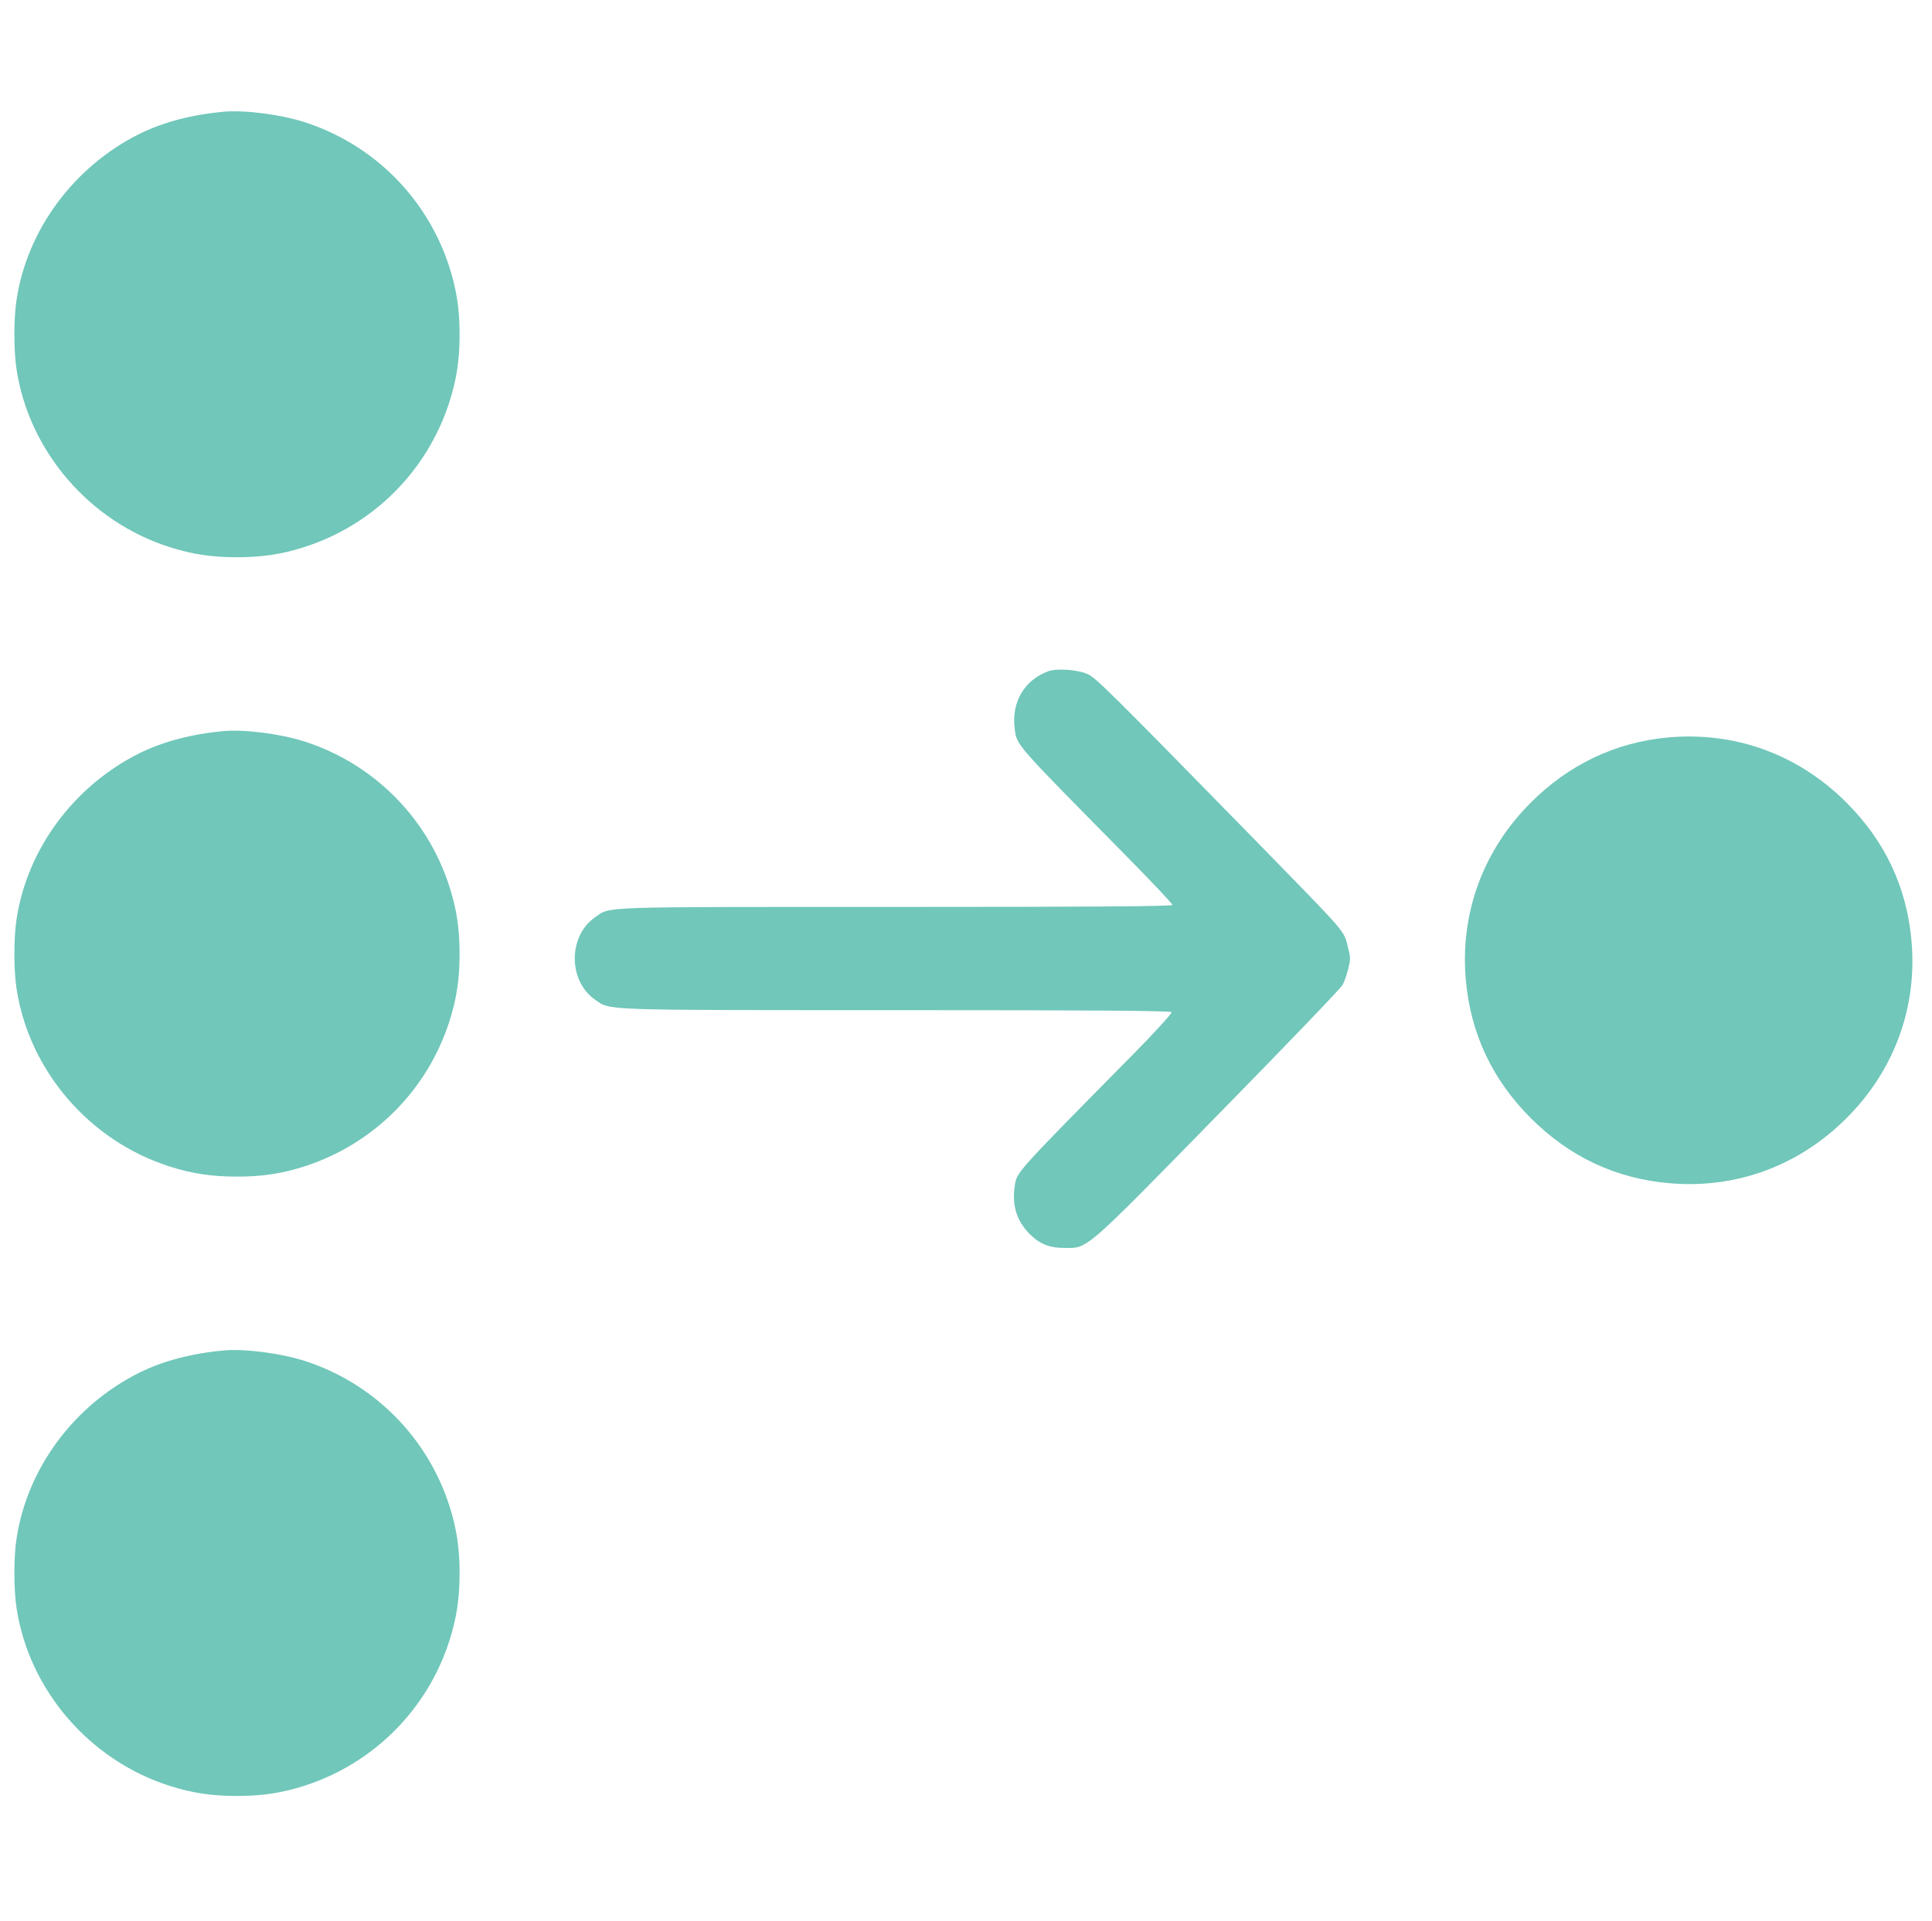
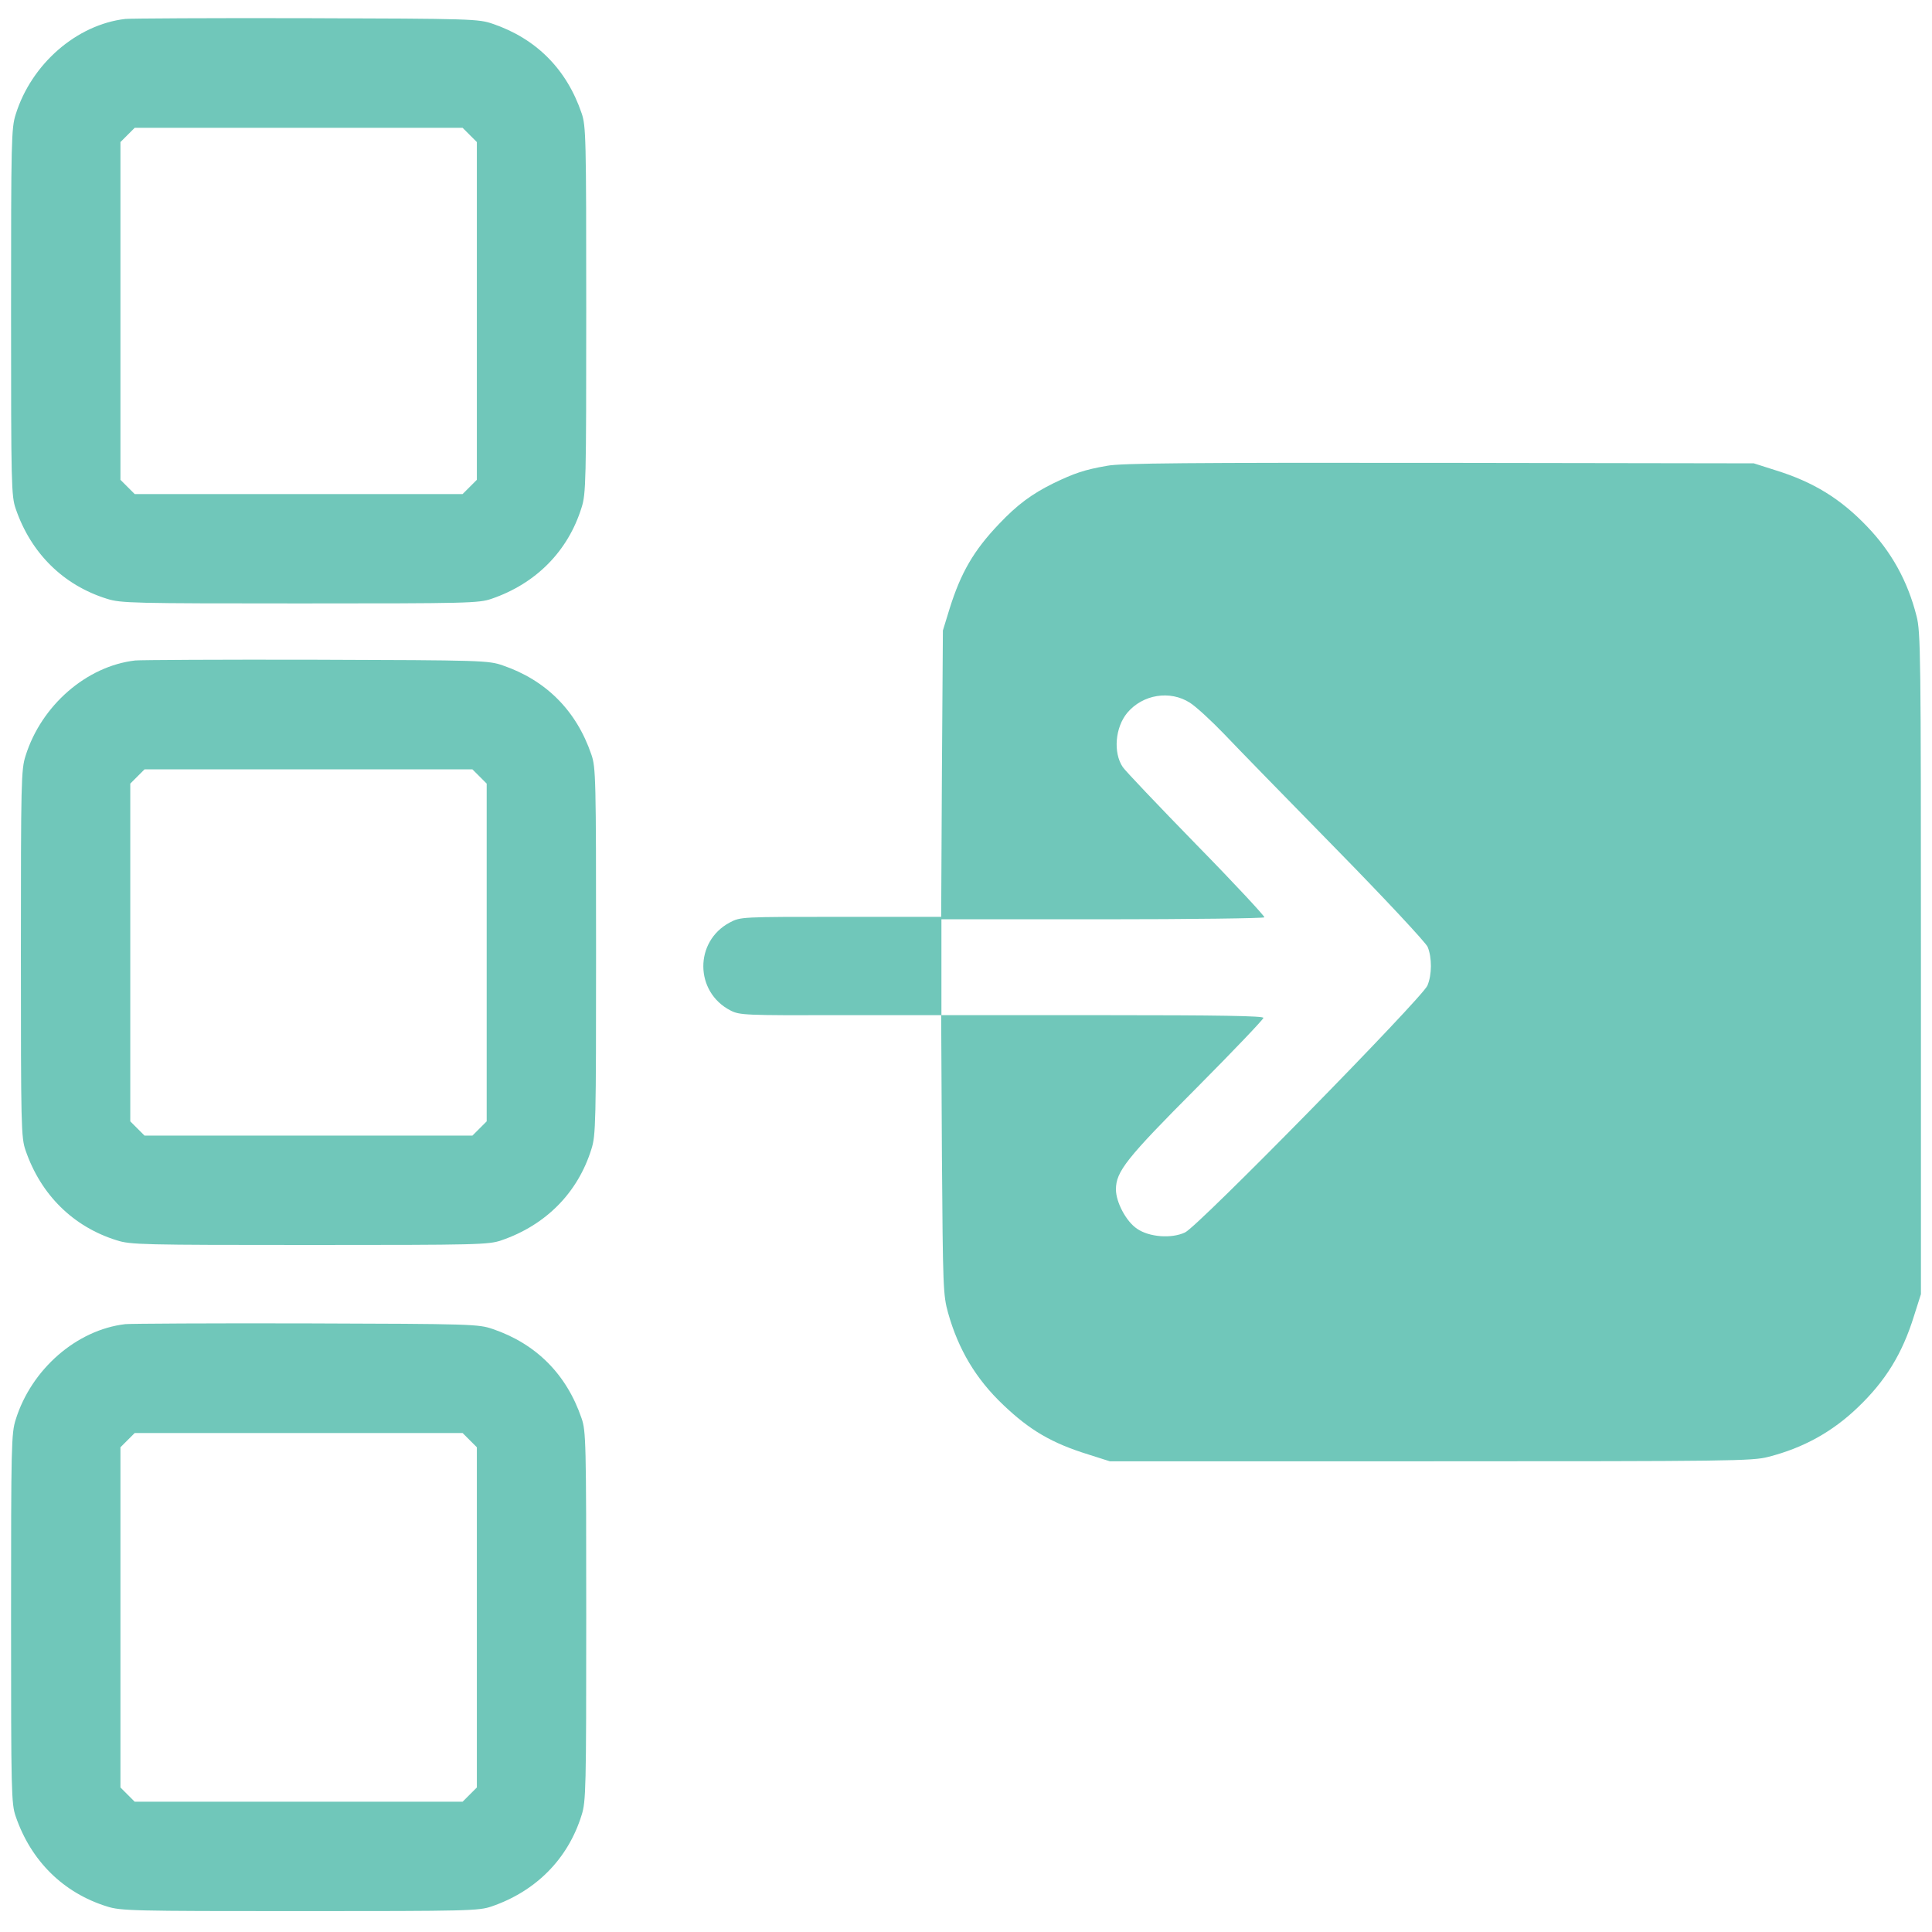
- <svg xmlns="http://www.w3.org/2000/svg" version="1.0" width="1048pt" height="1042pt" viewBox="0 0 1048 1042" preserveAspectRatio="xMidYMid meet">
-   <g transform="translate(0,1042) scale(0.1,-0.1)" fill="#70C7BA" stroke="none">
-     <path d="M1215 9814 c-176 -16 -331 -57 -460 -121 -354 -177 -607 -518 -665 -898 -16 -102 -16 -278 0 -380 68 -444 396 -825 830 -963 122 -39 228 -55 365 -55 137 0 243 16 365 55 375 120 668 413 788 788 39 122 55 228 55 365 0 137 -16 243 -55 365 -120 375 -413 668 -788 788 -129 41 -323 66 -435 56z" />
-     <path d="M5685 6778 c-129 -48 -199 -168 -181 -310 12 -92 -6 -72 598 -684 142 -144 258 -267 258 -273 0 -8 -409 -11 -1502 -11 -1641 0 -1543 3 -1630 -56 -147 -102 -147 -346 1 -448 84 -58 16 -56 1633 -56 1039 0 1489 -3 1493 -11 4 -5 -85 -103 -197 -217 -663 -672 -642 -649 -654 -729 -15 -101 11 -185 78 -254 56 -57 108 -79 194 -79 127 0 100 -24 833 725 363 370 666 686 674 702 9 16 22 54 30 86 13 51 13 63 0 114 -26 100 10 58 -502 583 -787 804 -864 881 -911 903 -52 24 -169 33 -215 15z" />
-     <path d="M1215 6454 c-176 -16 -331 -57 -460 -121 -354 -177 -607 -518 -665 -898 -16 -102 -16 -278 0 -380 68 -444 396 -825 830 -963 122 -39 228 -55 365 -55 137 0 243 16 365 55 375 120 668 413 788 788 39 122 55 228 55 365 0 137 -16 243 -55 365 -120 375 -413 668 -788 788 -129 41 -323 66 -435 56z" />
-     <path d="M9045 6419 c-281 -26 -536 -147 -741 -353 -259 -258 -384 -600 -353 -959 25 -292 143 -543 353 -753 210 -210 461 -328 753 -353 359 -31 701 94 959 353 259 258 384 600 353 959 -25 292 -143 543 -353 753 -262 262 -605 387 -971 353z" />
-     <path d="M1215 3094 c-176 -16 -331 -57 -460 -121 -354 -177 -607 -518 -665 -898 -16 -102 -16 -278 0 -380 68 -444 396 -825 830 -963 122 -39 228 -55 365 -55 137 0 243 16 365 55 375 120 668 413 788 788 39 122 55 228 55 365 0 137 -16 243 -55 365 -120 375 -413 668 -788 788 -129 41 -323 66 -435 56z" />
+ <svg xmlns="http://www.w3.org/2000/svg" version="1.0" width="786pt" height="786pt" viewBox="0 0 786 786" preserveAspectRatio="xMidYMid meet">
+   <g transform="translate(0,786) scale(0.1,-0.1)" fill="#70C7BA" stroke="none">
+     <path d="M510 7783 c-198 -23 -382 -183 -446 -388 -18 -56 -19 -105 -19 -805 0 -704 1 -748 19 -800 62 -181 194 -311 371 -366 56 -18 104 -19 785 -19 685 0 728 1 780 19 181 62 311 194 366 371 18 56 19 105 19 805 0 704 -1 748 -19 800 -61 179 -185 303 -361 363 -58 20 -82 21 -760 23 -385 1 -716 -1 -735 -3z m1401 -472 l29 -29 0 -687 0 -687 -29 -29 -29 -29 -667 0 -667 0 -29 29 -29 29 0 687 0 687 29 29 29 29 667 0 667 0 29 -29z" />
+     <path d="M4504 5965 c-92 -16 -133 -30 -218 -71 -89 -44 -147 -87 -222 -166 -103 -108 -155 -198 -201 -345 l-27 -88 -4 -582 -3 -583 -408 0 c-408 0 -408 0 -452 -23 -145 -77 -143 -283 3 -358 37 -19 58 -20 448 -19 l409 0 3 -567 c4 -544 5 -571 25 -644 42 -149 113 -269 225 -375 108 -103 197 -155 345 -201 l88 -28 1305 0 c1219 0 1310 1 1374 18 142 36 261 102 364 201 113 108 181 218 229 373 l28 88 0 1345 c0 1257 -1 1350 -18 1414 -36 142 -102 261 -201 364 -108 113 -218 181 -373 229 l-88 28 -1280 2 c-1018 1 -1295 -1 -1351 -12z m337 -964 c24 -15 87 -73 139 -127 51 -54 256 -264 454 -466 202 -206 365 -381 374 -400 18 -43 18 -114 -1 -158 -23 -52 -934 -981 -986 -1004 -55 -26 -146 -19 -195 15 -44 29 -86 108 -86 160 0 73 43 127 328 413 149 150 272 279 272 285 0 8 -180 11 -655 11 l-655 0 0 195 0 195 654 0 c360 0 657 4 660 8 2 4 -122 138 -277 296 -155 159 -290 301 -299 315 -40 59 -31 162 18 221 63 75 174 93 255 41z" />
+     <path d="M550 5173 c-198 -23 -382 -183 -446 -388 -18 -56 -19 -105 -19 -805 0 -704 1 -748 19 -800 62 -181 194 -311 371 -366 56 -18 104 -19 785 -19 685 0 728 1 780 19 181 62 311 194 366 371 18 56 19 105 19 805 0 704 -1 748 -19 800 -61 179 -185 303 -361 363 -58 20 -82 21 -760 23 -385 1 -716 -1 -735 -3z m1401 -472 l29 -29 0 -687 0 -687 -29 -29 -29 -29 -667 0 -667 0 -29 29 -29 29 0 687 0 687 29 29 29 29 667 0 667 0 29 -29z" />
+     <path d="M510 2473 c-198 -23 -382 -183 -446 -388 -18 -56 -19 -105 -19 -810 0 -709 1 -753 19 -805 62 -181 194 -311 371 -366 56 -18 104 -19 785 -19 685 0 728 1 780 19 181 62 311 194 366 371 18 56 19 105 19 810 0 709 -1 753 -19 805 -61 179 -185 303 -361 363 -58 20 -82 21 -760 23 -385 1 -716 -1 -735 -3z m1401 -472 l29 -29 0 -692 0 -692 -29 -29 -29 -29 -667 0 -667 0 -29 29 -29 29 0 692 0 692 29 29 29 29 667 0 667 0 29 -29z" />
  </g>
</svg>
